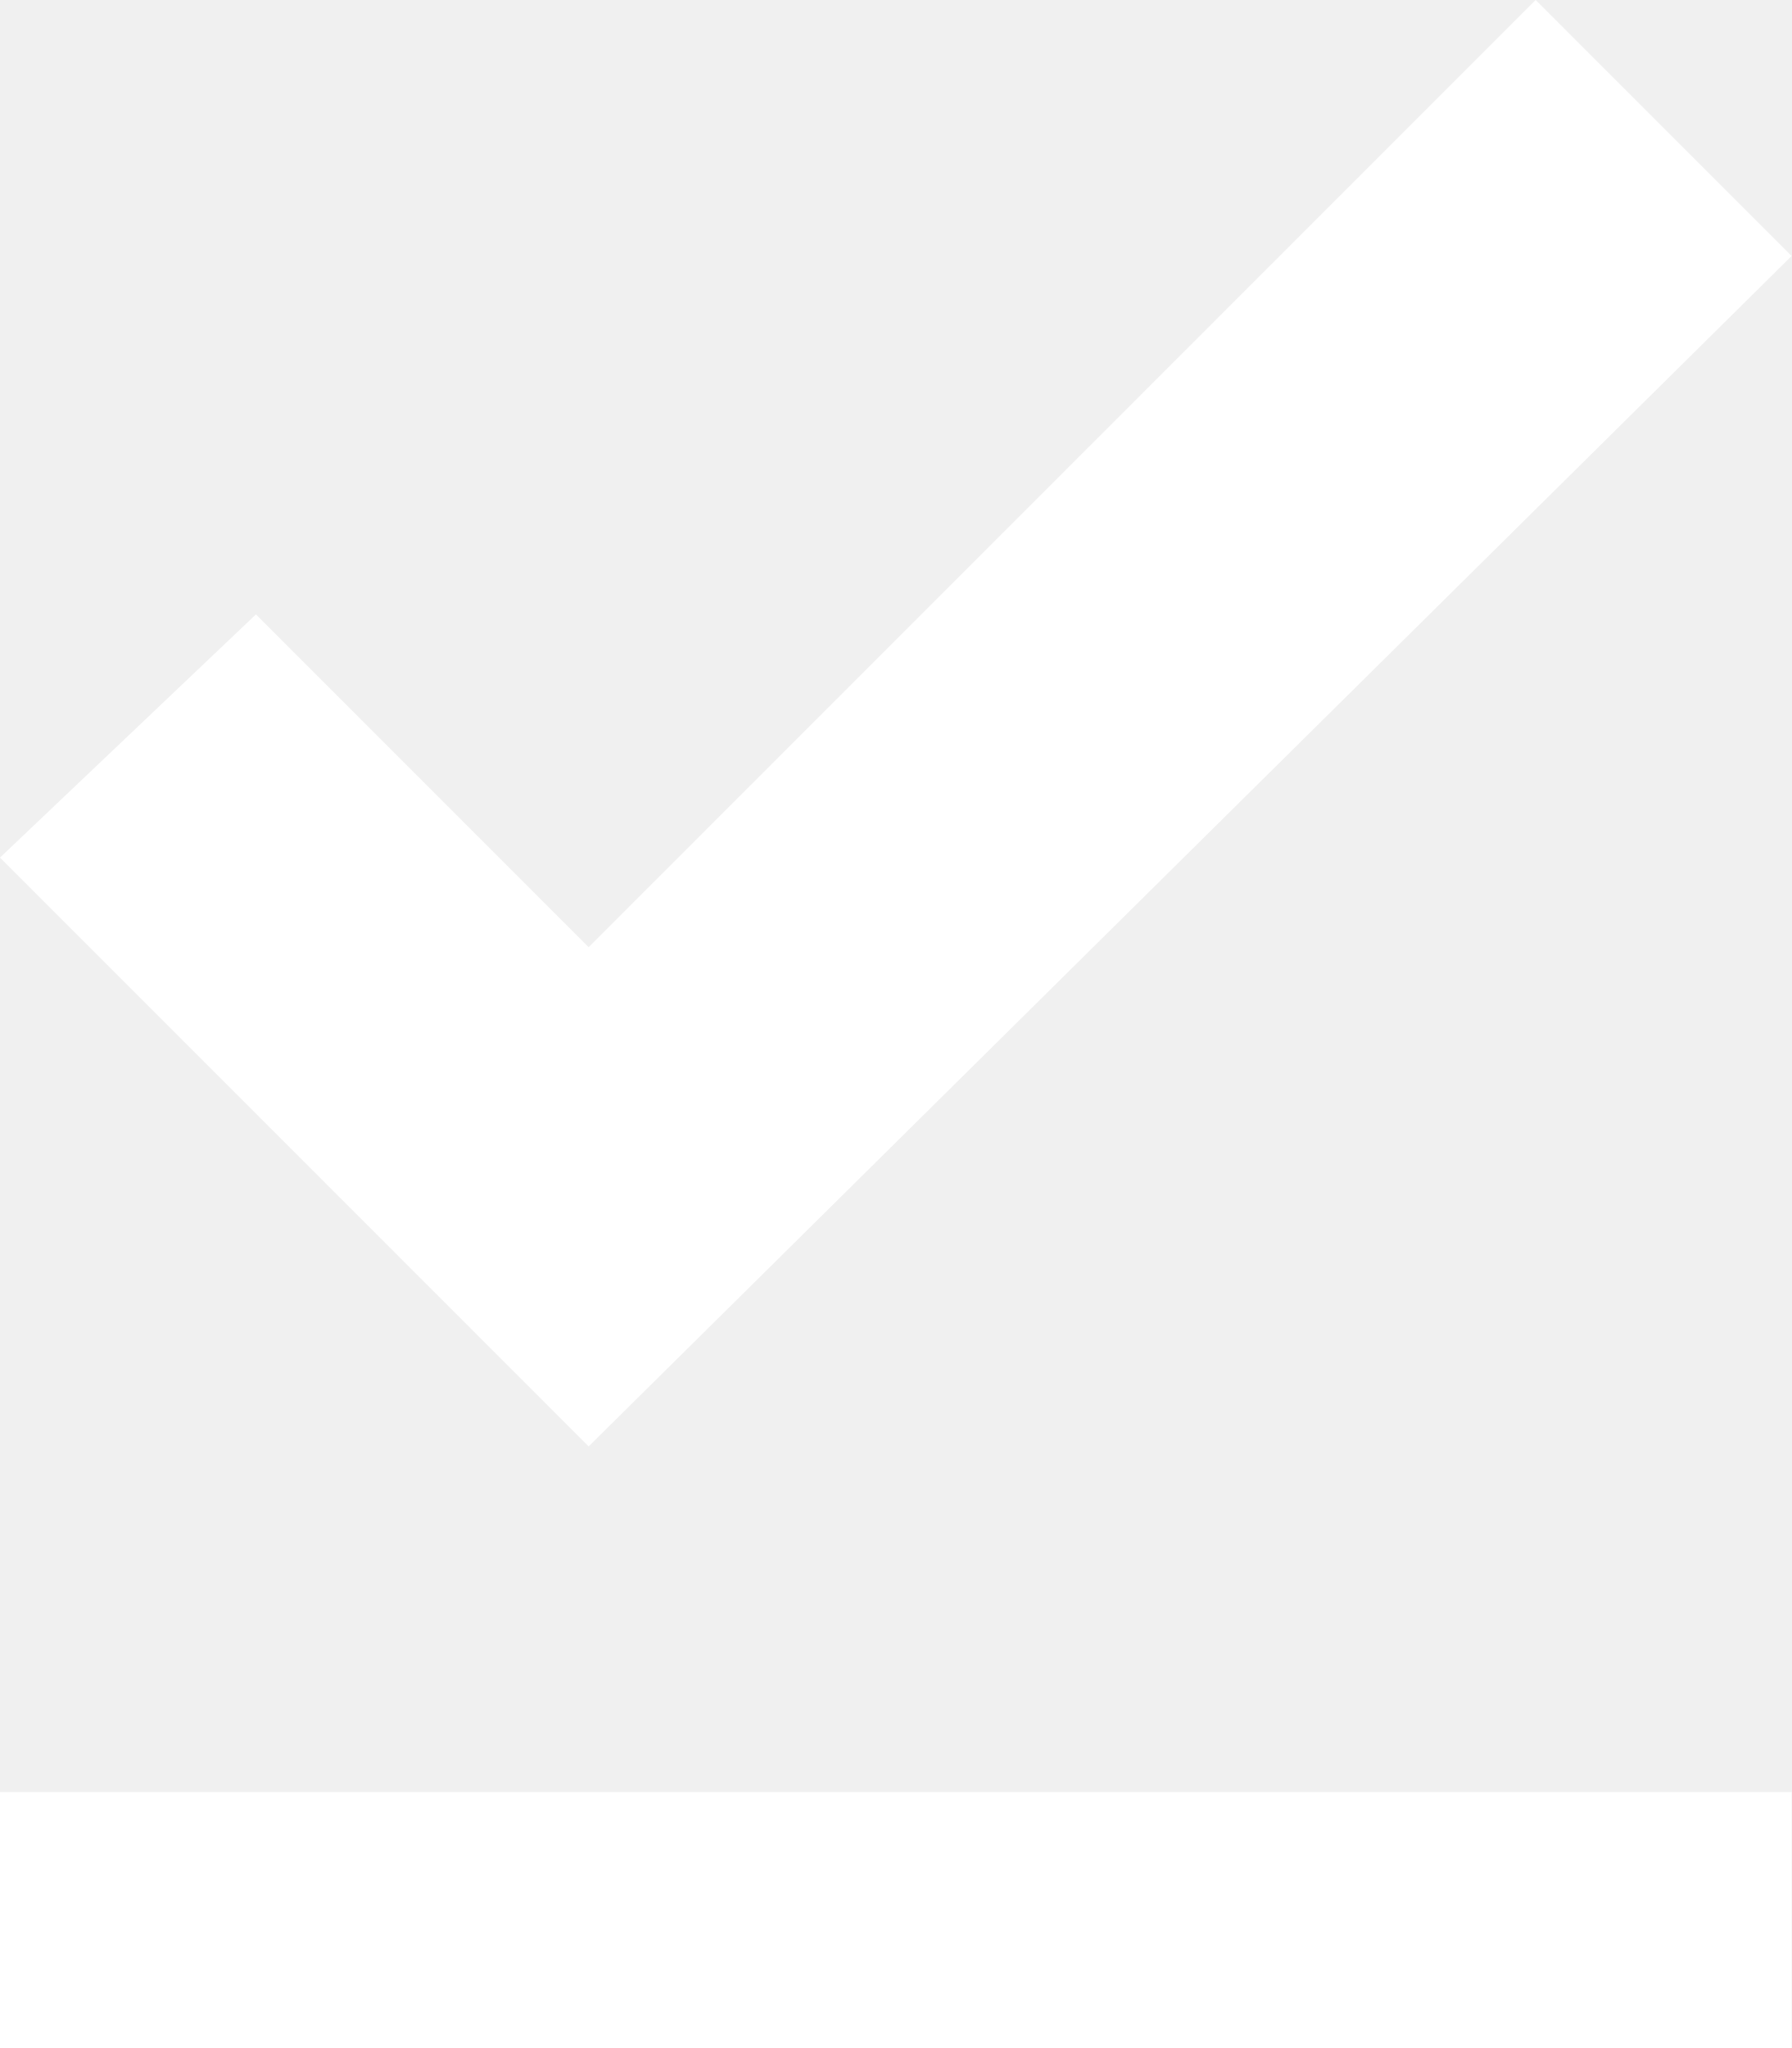
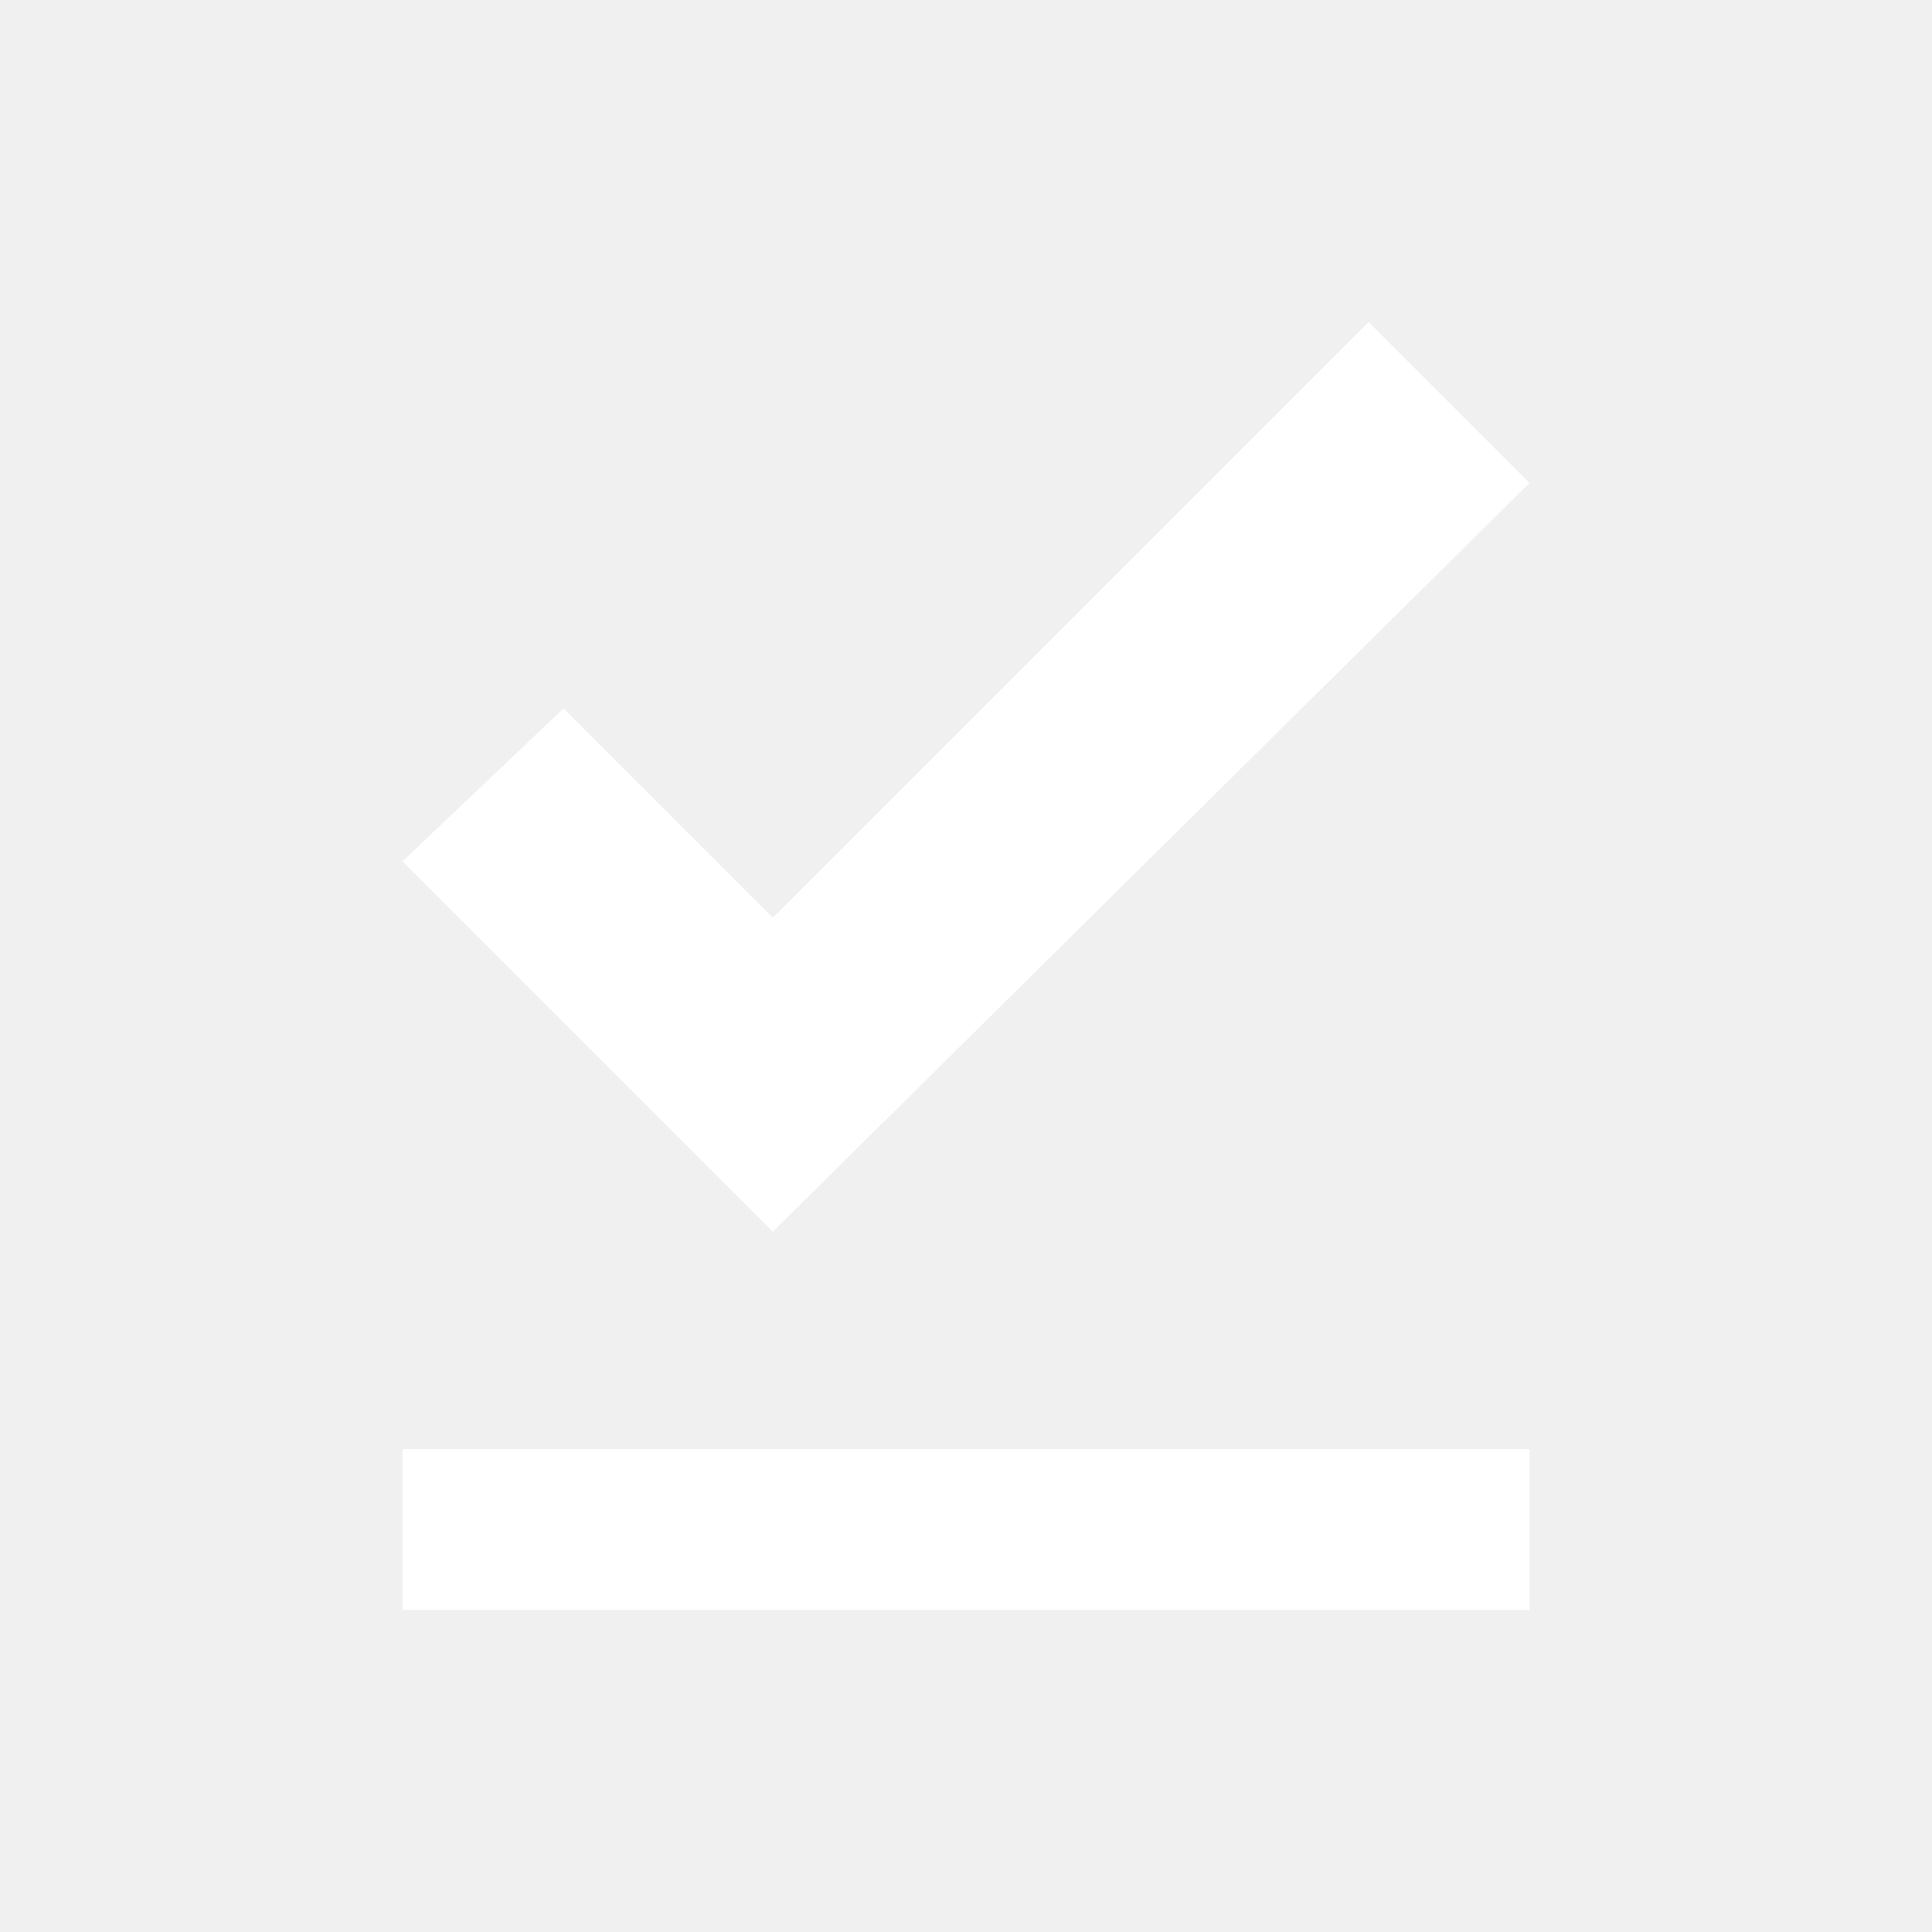
- <svg xmlns="http://www.w3.org/2000/svg" width="14" height="16" viewBox="0 0 14 16" fill="none">
-   <path fill-rule="evenodd" clip-rule="evenodd" d="M0 6.7L4.6 11.3L14 2L12 0L4.6 7.4L2 4.8L0 6.7ZM14 14H0V16H14V14Z" fill="white" />
+ <svg xmlns="http://www.w3.org/2000/svg" width="24" height="24" viewBox="0 0 24 24" fill="none">
+   <g id="download_done_24px">
+     <path id="icon/file/download_done_24px" fill-rule="evenodd" clip-rule="evenodd" d="M5 10.7L9.6 15.3L19 6L17 4L9.6 11.4L7 8.8L5 10.7ZM19 18H5V20H19V18Z" fill="white" />
+   </g>
</svg>
